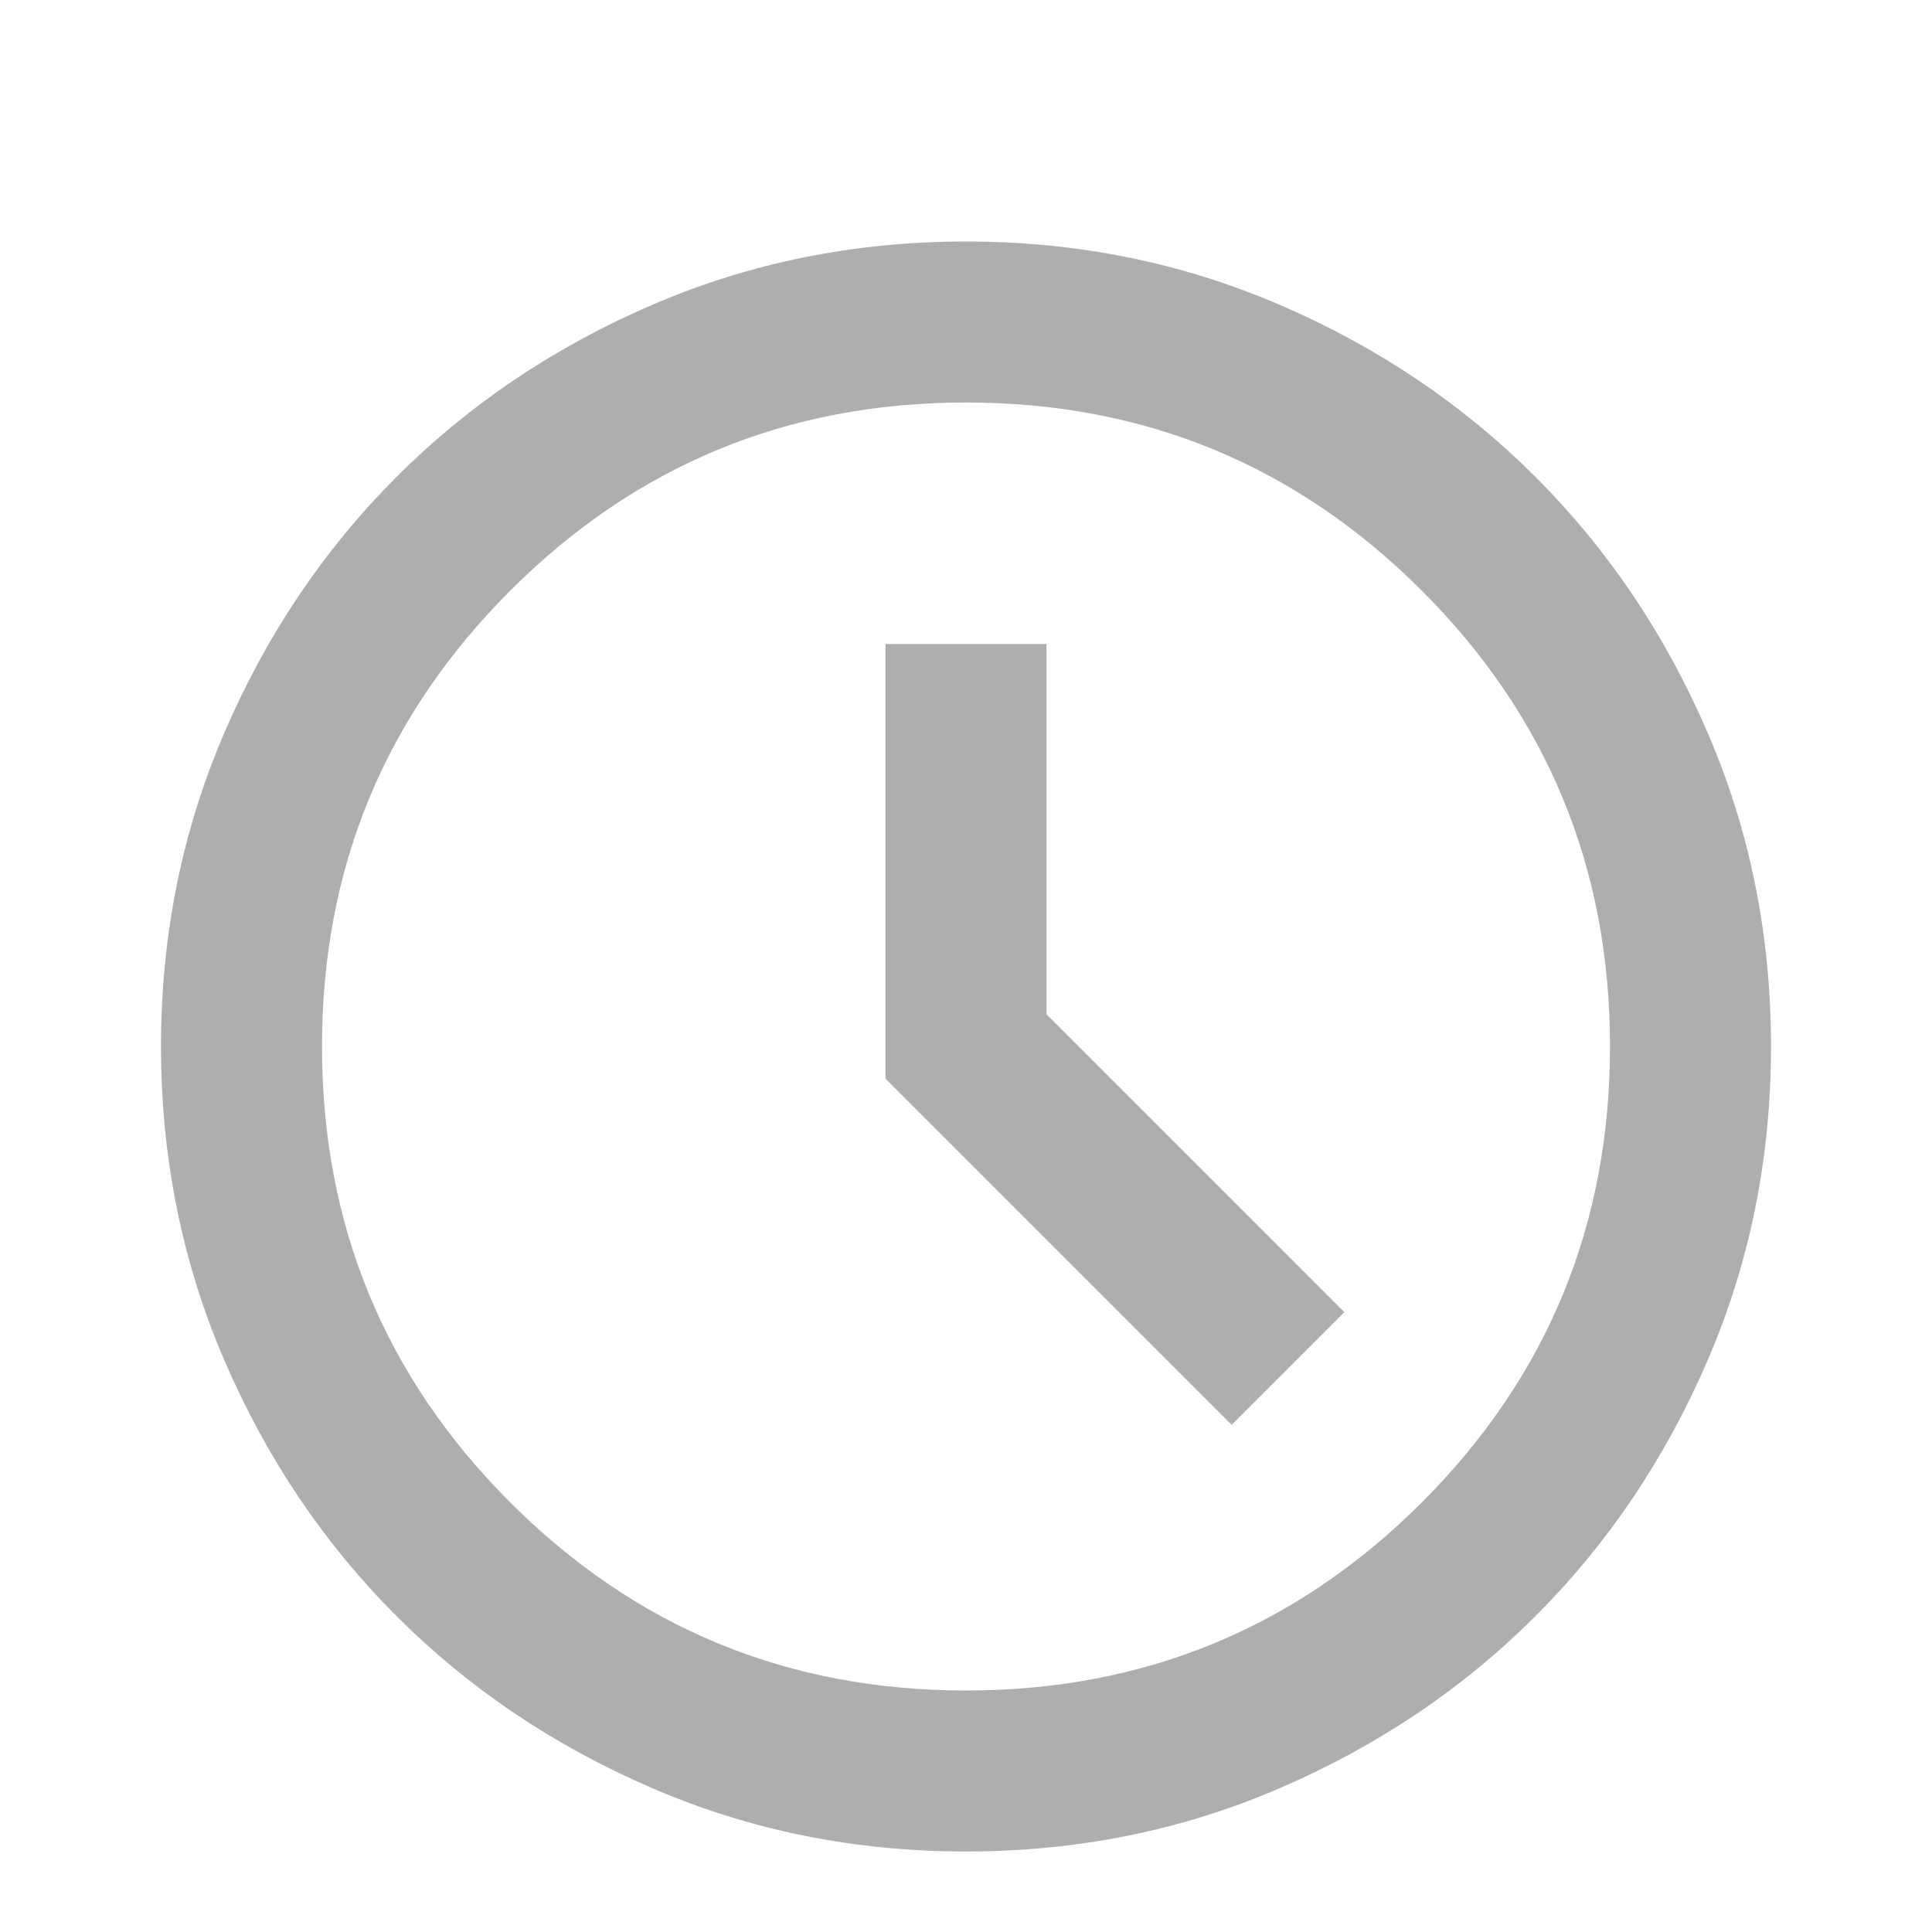
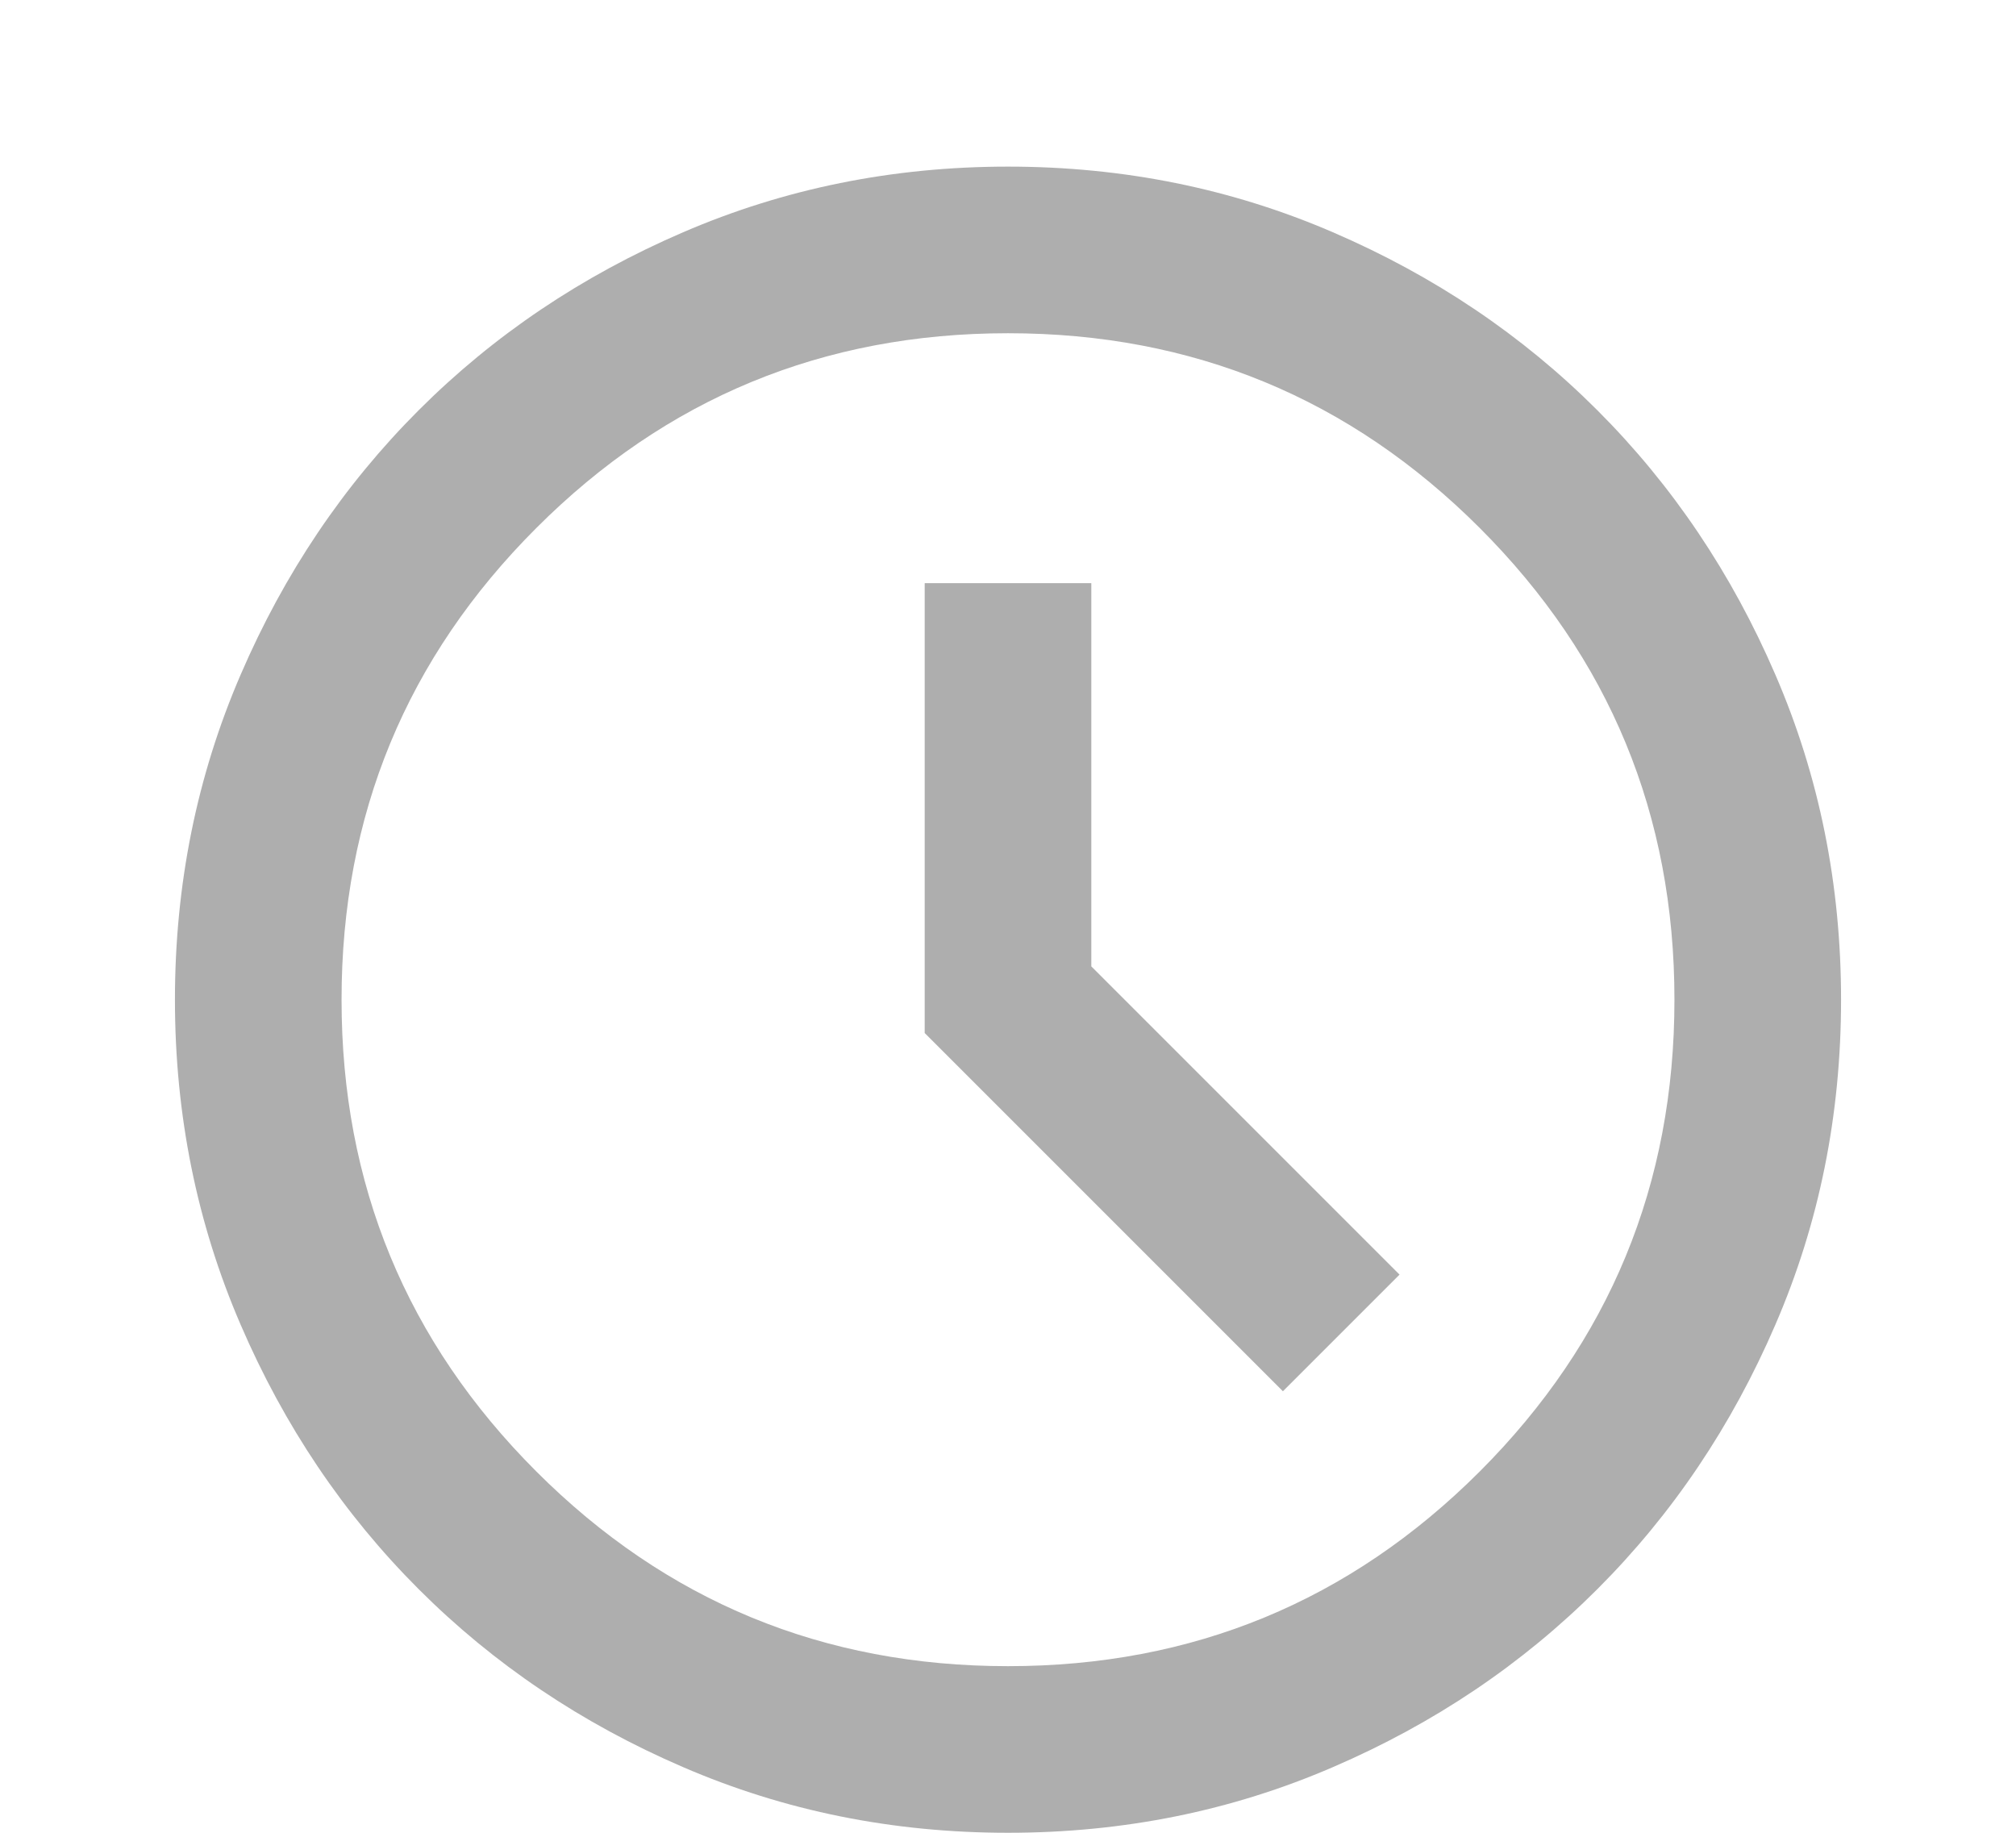
- <svg xmlns="http://www.w3.org/2000/svg" width="11" height="11" viewBox="0 0 24 22" fill="none">
+ <svg xmlns="http://www.w3.org/2000/svg" width="11" height="10" viewBox="0 0 24 22" fill="none">
  <path d="M15.3 16.7L16.7 15.3L13 11.6V7H11V12.4L15.3 16.7ZM12 22C10.617 22 9.317 21.738 8.1 21.212C6.883 20.688 5.825 19.975 4.925 19.075C4.025 18.175 3.312 17.117 2.788 15.9C2.263 14.683 2 13.383 2 12C2 10.617 2.263 9.317 2.788 8.1C3.312 6.883 4.025 5.825 4.925 4.925C5.825 4.025 6.883 3.312 8.1 2.788C9.317 2.263 10.617 2 12 2C13.383 2 14.683 2.263 15.9 2.788C17.117 3.312 18.175 4.025 19.075 4.925C19.975 5.825 20.688 6.883 21.212 8.1C21.738 9.317 22 10.617 22 12C22 13.383 21.738 14.683 21.212 15.9C20.688 17.117 19.975 18.175 19.075 19.075C18.175 19.975 17.117 20.688 15.9 21.212C14.683 21.738 13.383 22 12 22ZM12 20C14.217 20 16.104 19.221 17.663 17.663C19.221 16.104 20 14.217 20 12C20 9.783 19.221 7.896 17.663 6.338C16.104 4.779 14.217 4 12 4C9.783 4 7.896 4.779 6.338 6.338C4.779 7.896 4 9.783 4 12C4 14.217 4.779 16.104 6.338 17.663C7.896 19.221 9.783 20 12 20Z" fill="#AEAEAE" />
</svg>
